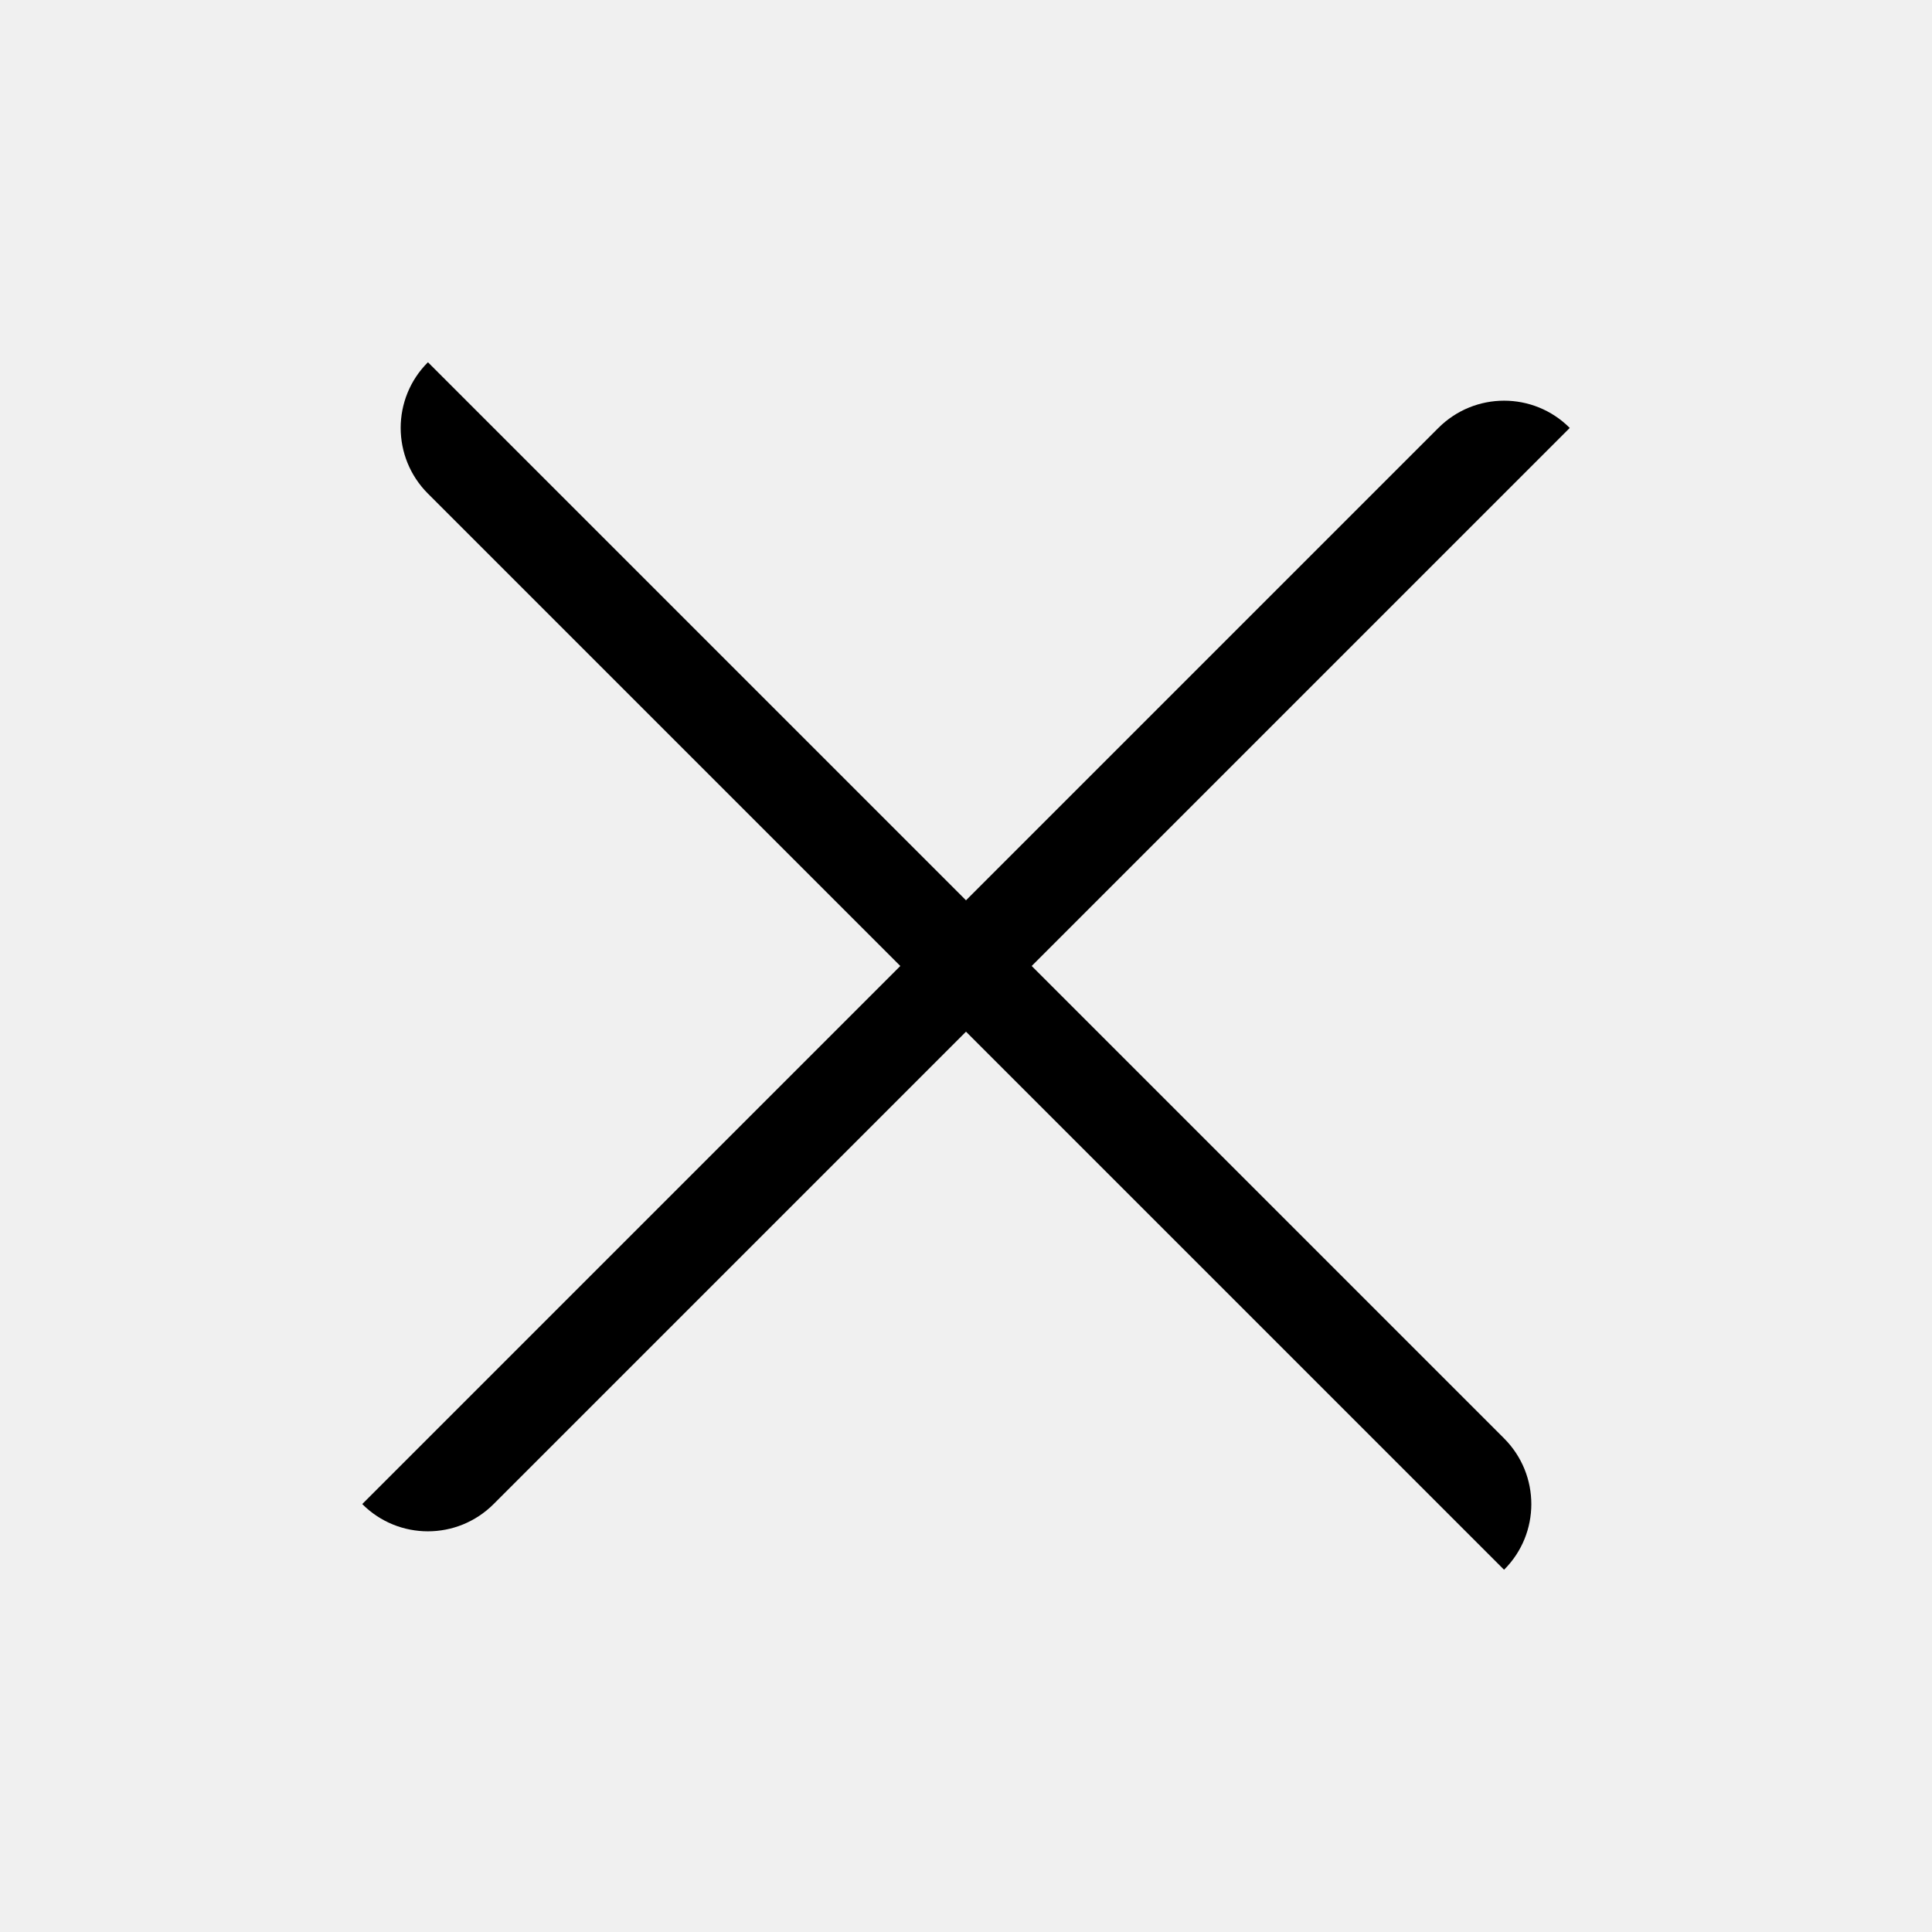
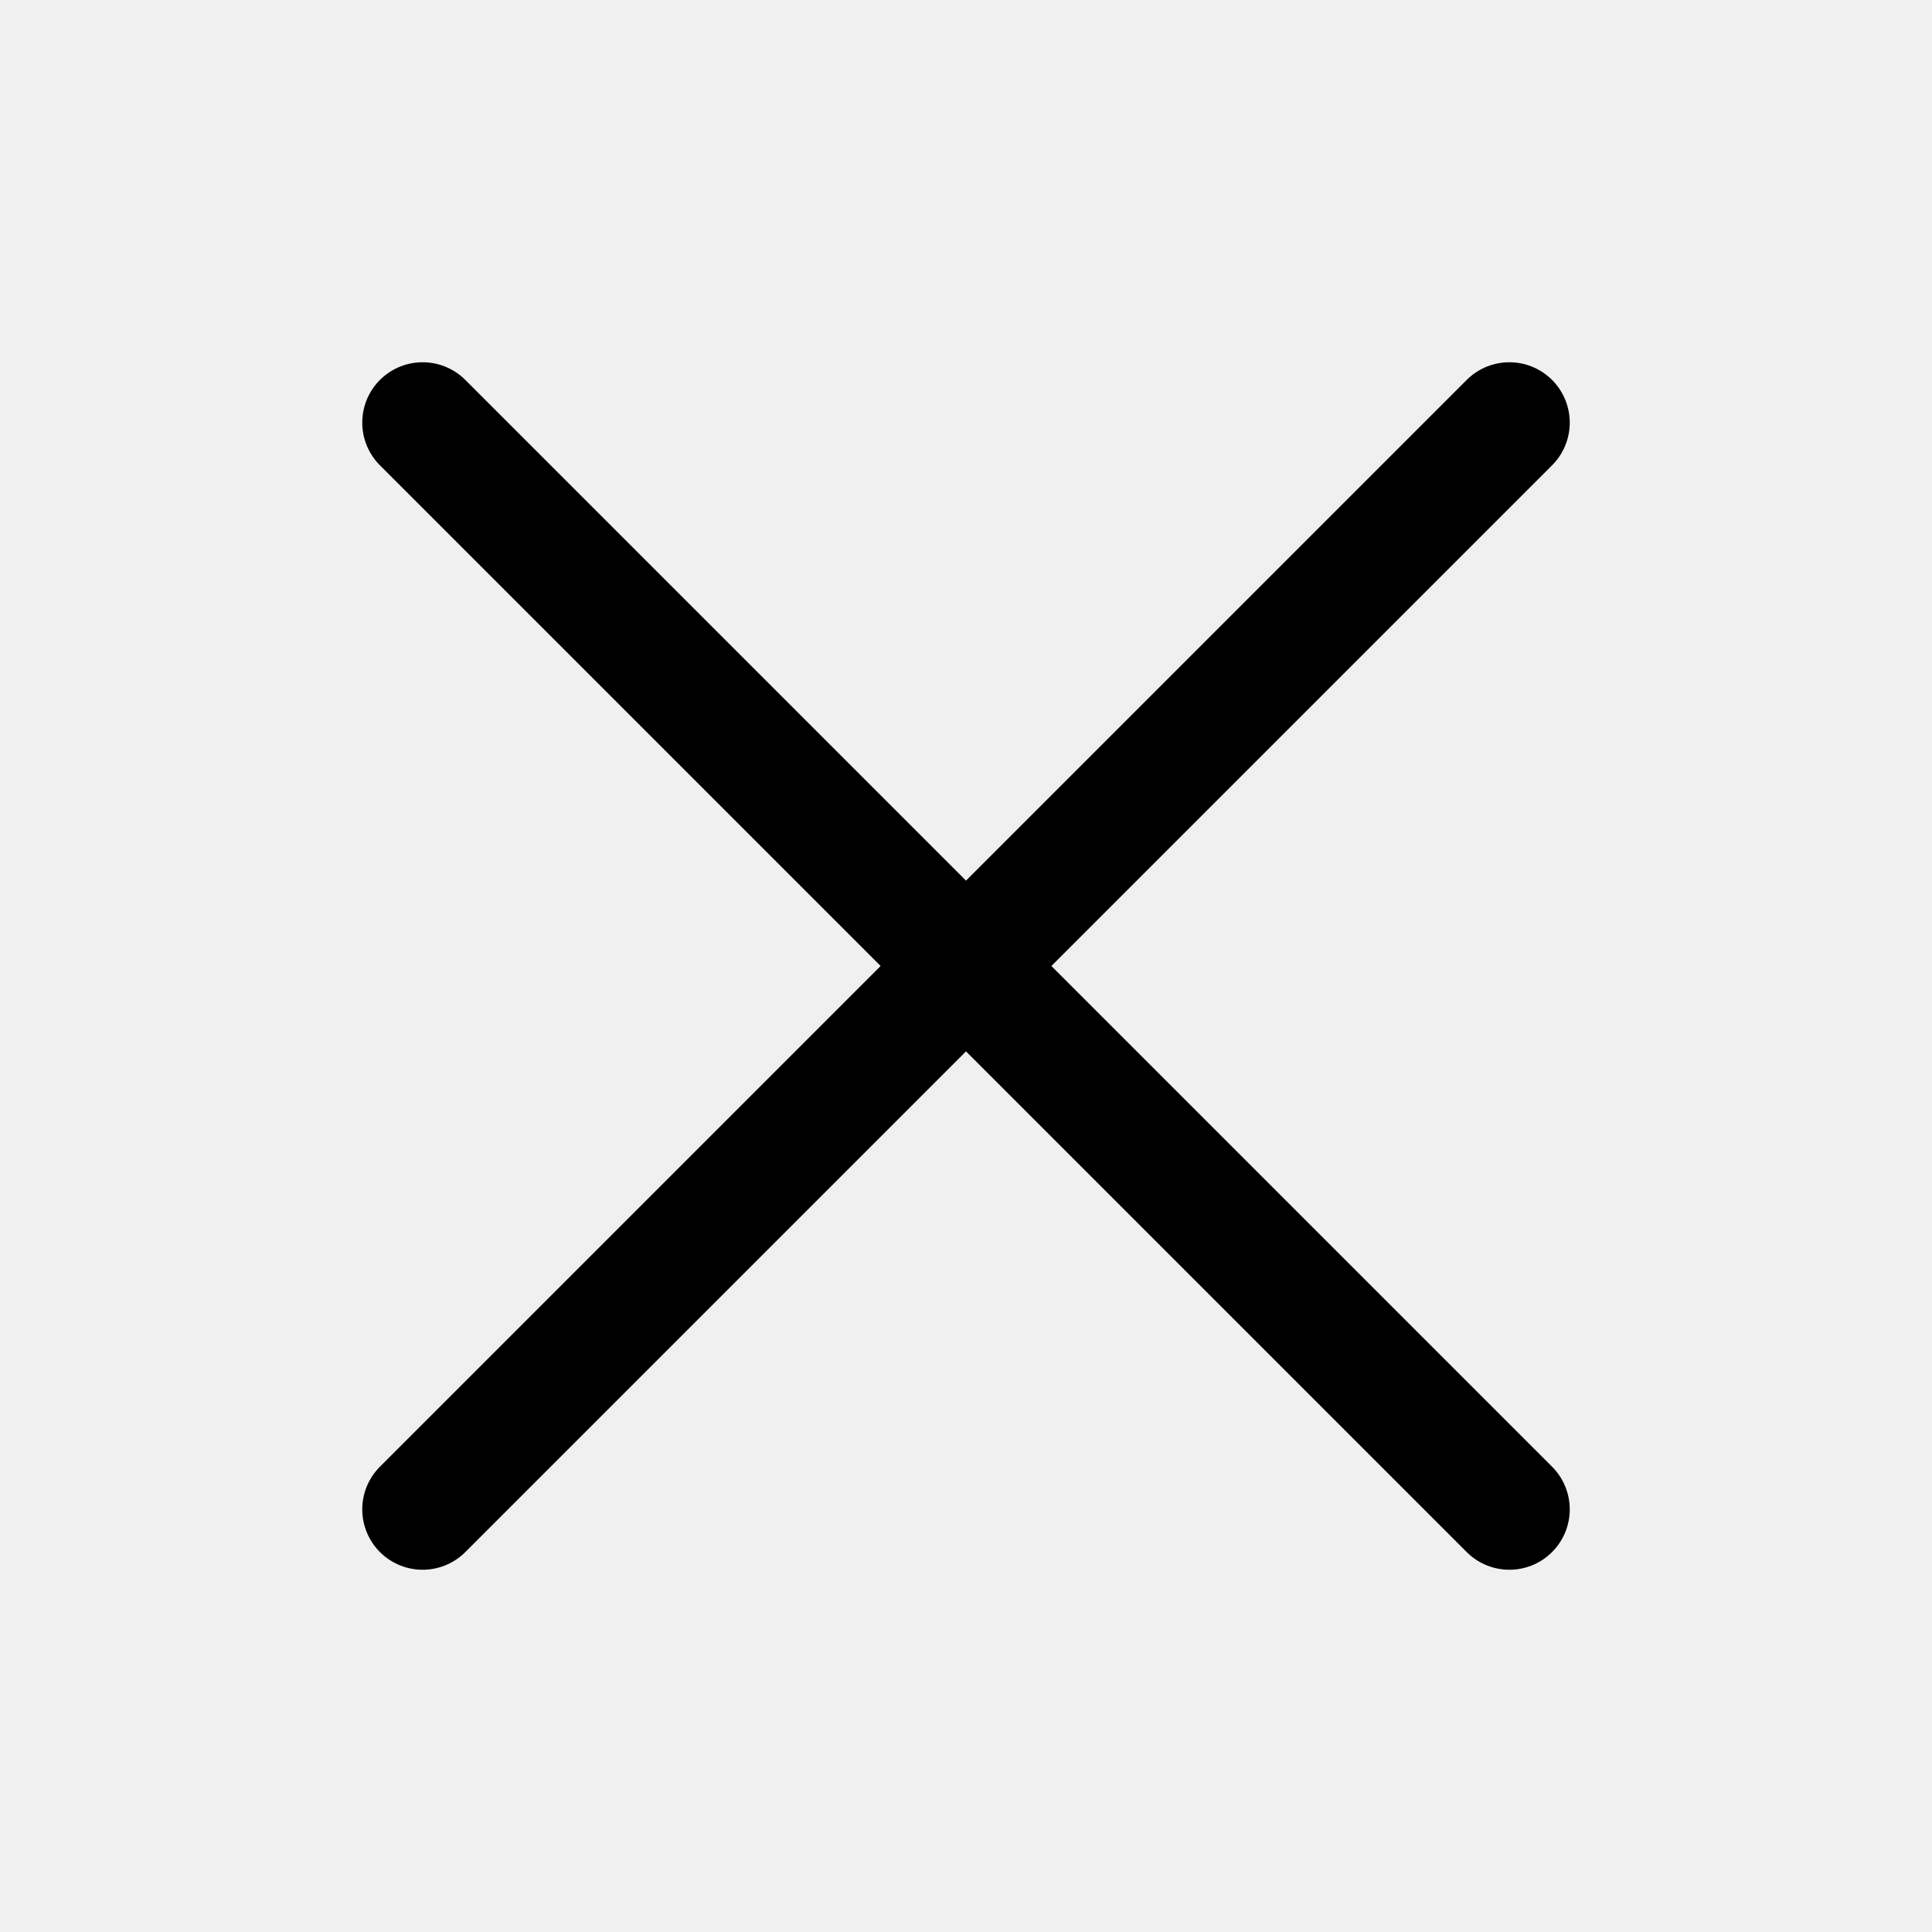
- <svg xmlns="http://www.w3.org/2000/svg" xmlns:xlink="http://www.w3.org/1999/xlink" viewBox="0 0 16 16">
-   <defs>
-     <path id="x-a" d="M8,7.456 L11.912,3.544 C12.213,3.243 12.7,3.243 13,3.544 L8.544,8 L12.456,11.912 C12.757,12.213 12.757,12.7 12.456,13 L8,8.544 L4.088,12.456 C3.787,12.757 3.3,12.757 3,12.456 L7.456,8 L3.544,4.088 C3.243,3.787 3.243,3.3 3.544,3 L8,7.456 Z" />
-   </defs>
-   <g fill="none" fill-rule="evenodd">
-     <mask id="x-b" fill="#fff">
-       <use xlink:href="#x-a" />
-     </mask>
-     <g fill="currentColor" mask="url(#x-b)">
-       <rect width="16" height="16" />
-     </g>
-   </g>
+ <svg xmlns="http://www.w3.org/2000/svg" fill="currentColor" viewBox="0 0 256 256">
+   <rect width="256" height="256" fill="none" />
+   <line x1="200" y1="56" x2="56" y2="200" stroke="currentColor" stroke-linecap="round" stroke-linejoin="round" stroke-width="16" />
+   <line x1="200" y1="200" x2="56" y2="56" stroke="currentColor" stroke-linecap="round" stroke-linejoin="round" stroke-width="16" />
</svg>
